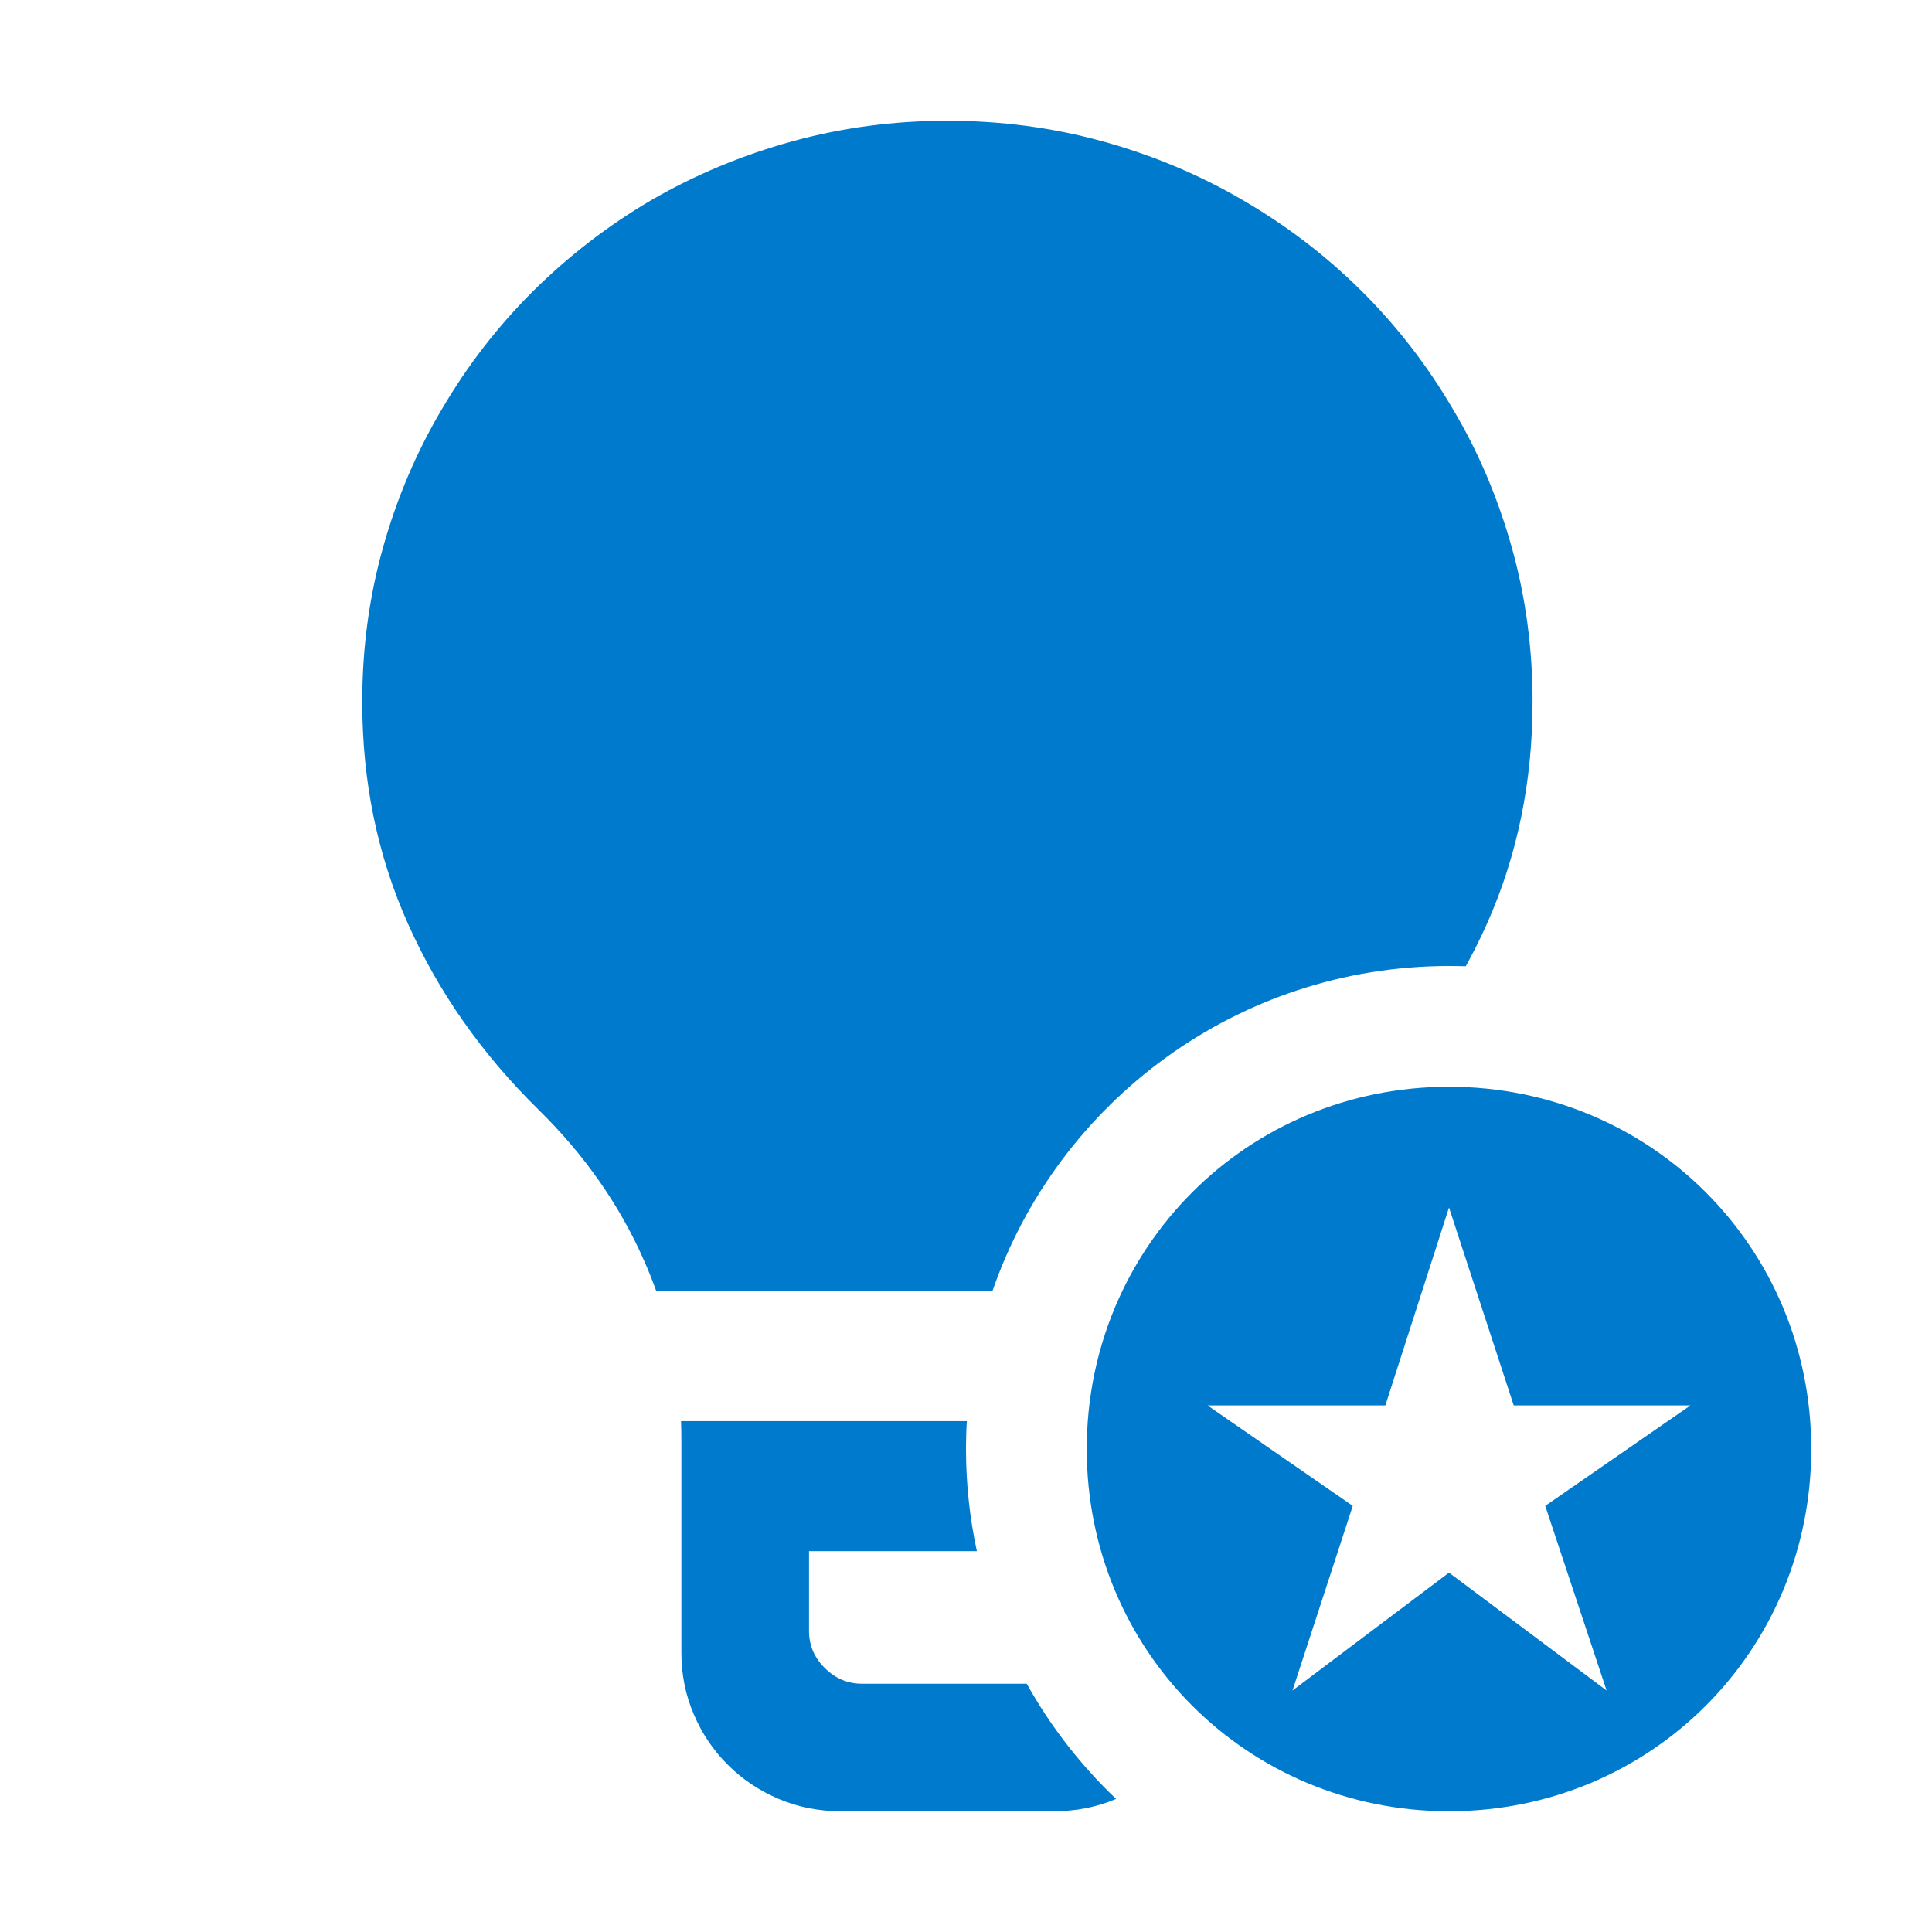
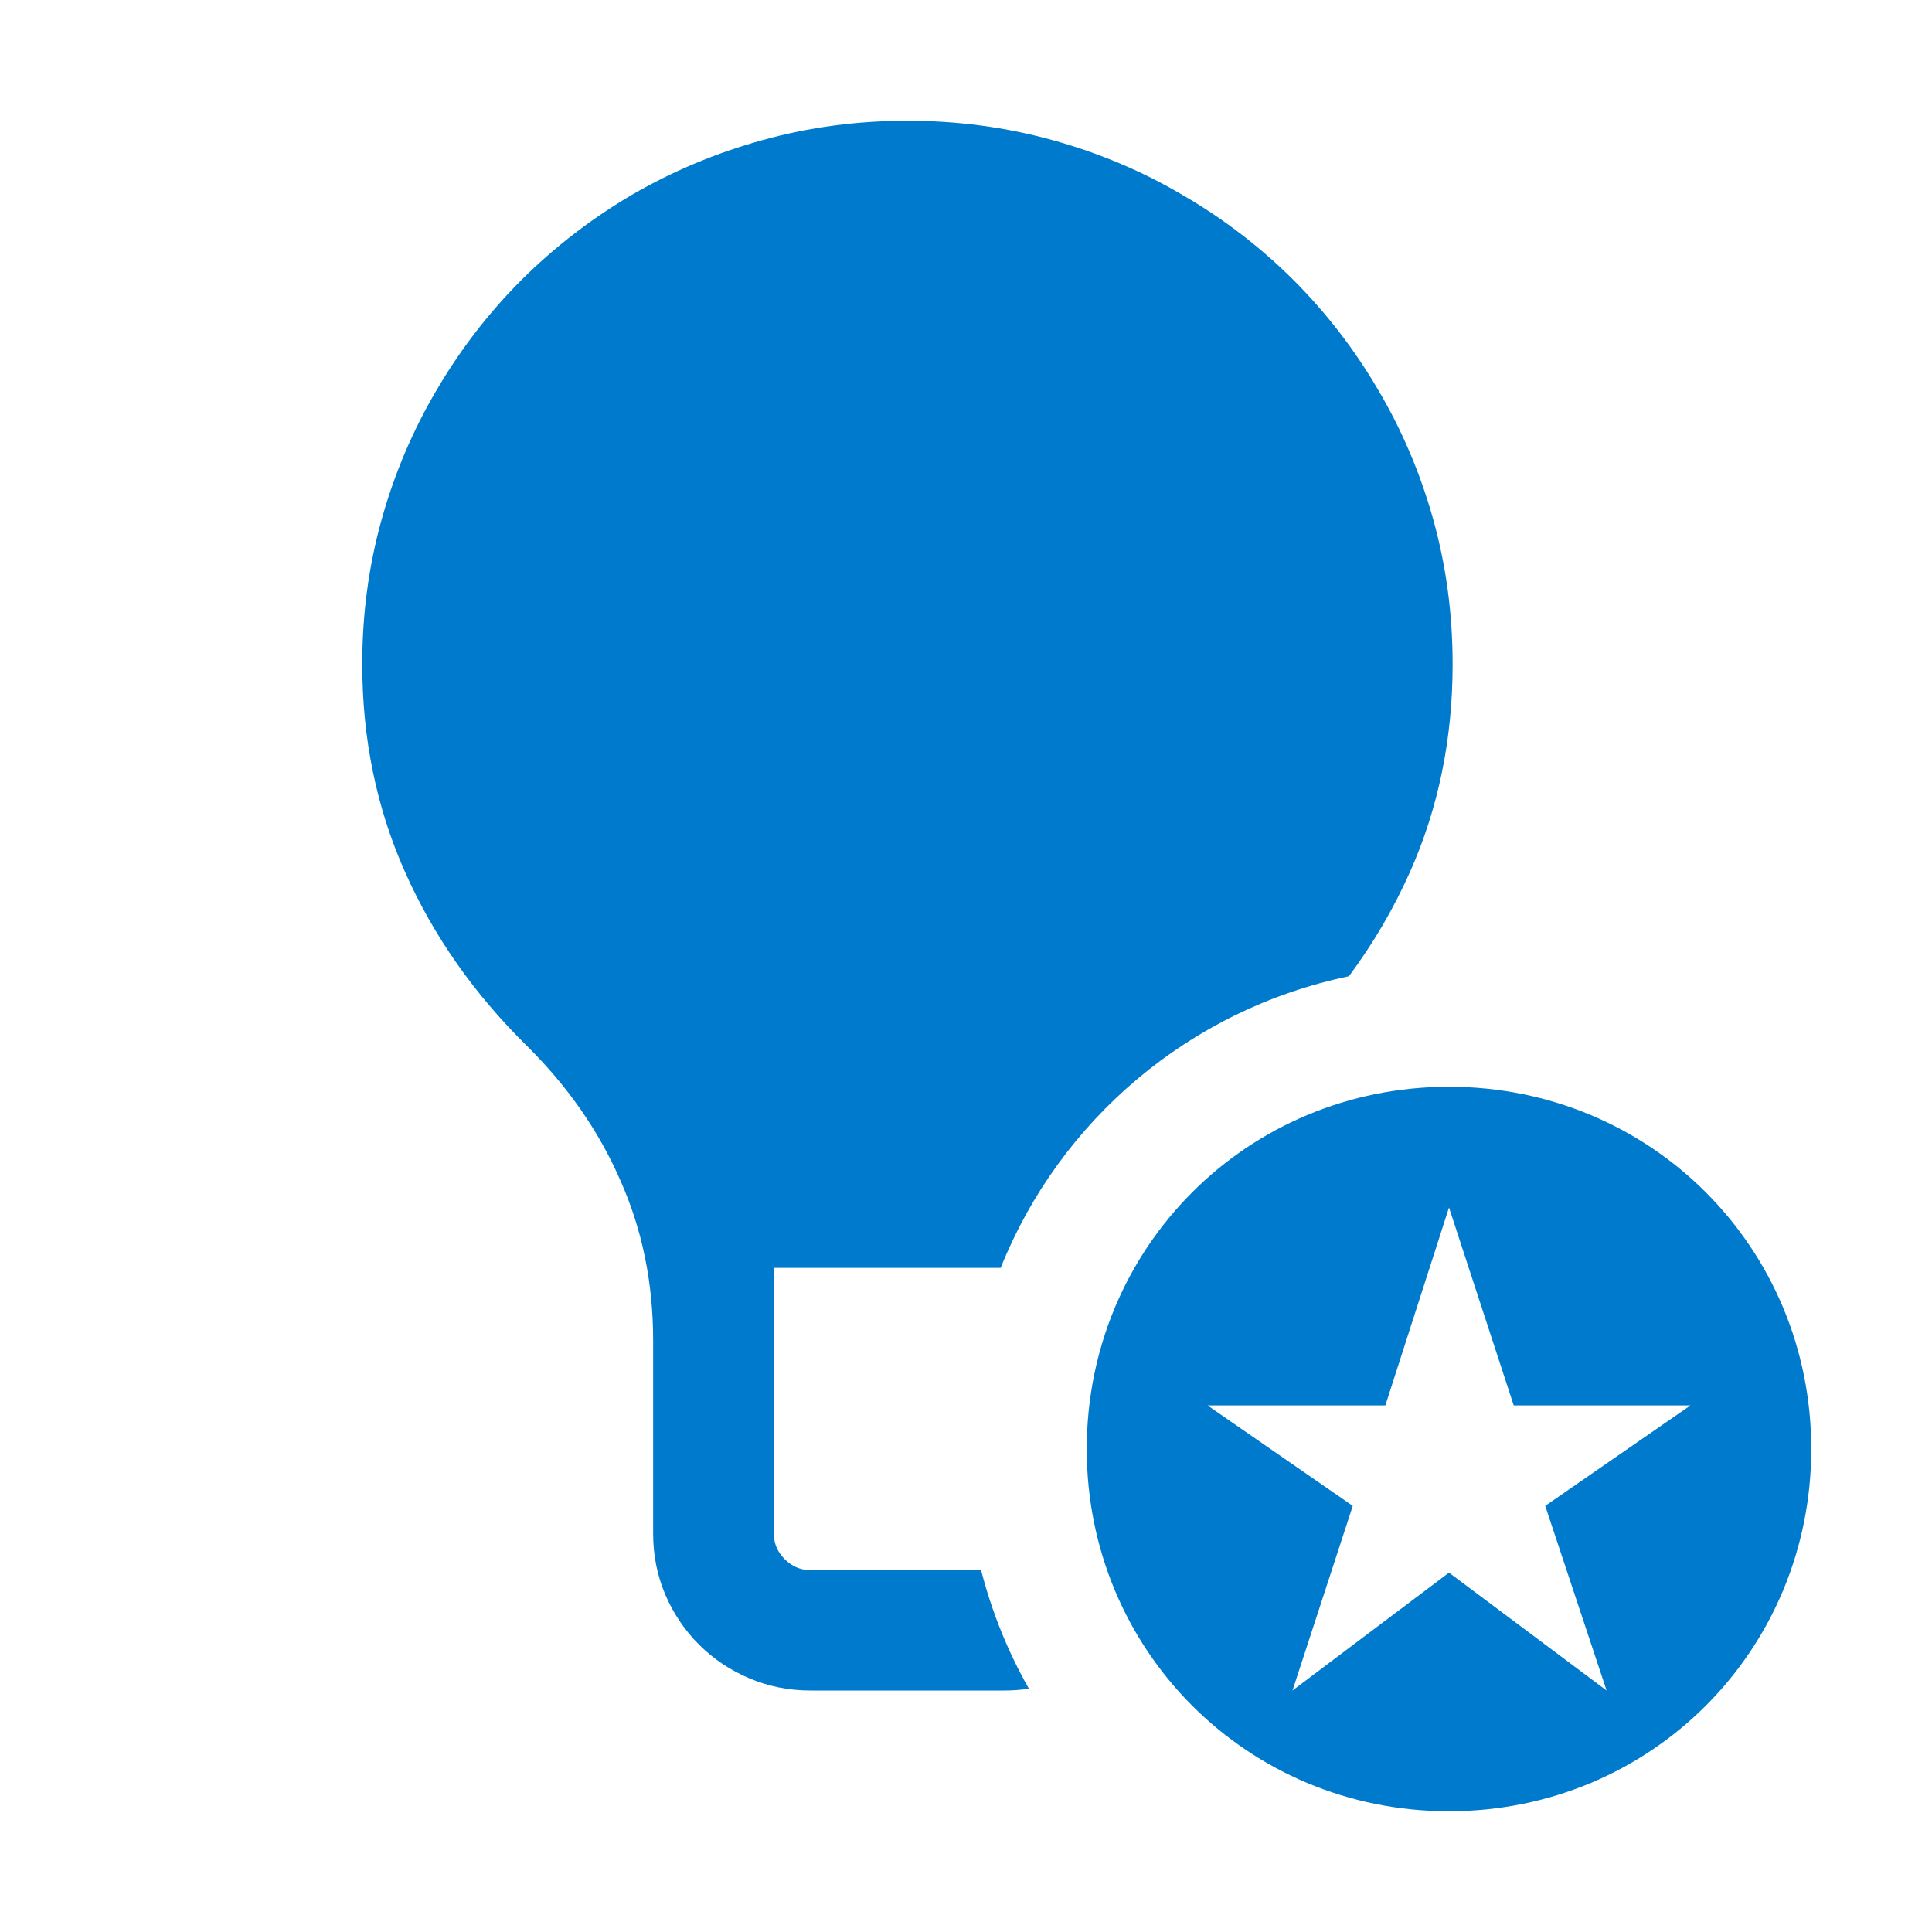
<svg xmlns="http://www.w3.org/2000/svg" width="16" height="16" viewBox="0 0 16 16" fill="none">
-   <path fill-rule="evenodd" clip-rule="evenodd" d="M7.846 1C8.291 1 8.72 1.057 9.133 1.171C9.546 1.285 9.932 1.447 10.29 1.656C10.652 1.866 10.981 2.117 11.274 2.408C11.568 2.7 11.82 3.026 12.031 3.386C12.243 3.741 12.405 4.124 12.52 4.534C12.635 4.944 12.692 5.37 12.692 5.812C12.692 6.473 12.566 7.086 12.314 7.651C12.26 7.771 12.202 7.888 12.139 8.002C12.093 8.001 12.047 8 12 8C10.249 8 8.76 9.125 8.219 10.692H5.435C5.404 10.607 5.371 10.523 5.334 10.44C5.132 9.98 4.84 9.563 4.459 9.189C3.991 8.729 3.631 8.216 3.379 7.651C3.126 7.086 3 6.473 3 5.812C3 5.37 3.057 4.944 3.172 4.534C3.287 4.124 3.45 3.741 3.661 3.386C3.872 3.026 4.124 2.7 4.418 2.408C4.712 2.117 5.038 1.866 5.396 1.656C5.758 1.447 6.146 1.285 6.559 1.171C6.972 1.057 7.401 1 7.846 1ZM8.007 11.769H5.64C5.642 11.825 5.643 11.881 5.643 11.938V13.688C5.643 13.87 5.678 14.041 5.747 14.2C5.815 14.36 5.91 14.499 6.029 14.617C6.148 14.736 6.288 14.829 6.449 14.898C6.609 14.966 6.781 15 6.965 15H8.727C8.911 15 9.082 14.966 9.243 14.898C8.951 14.62 8.701 14.299 8.503 13.944H7.14C7.021 13.944 6.918 13.901 6.831 13.814C6.743 13.728 6.7 13.625 6.7 13.507V12.846H8.09C8.031 12.573 8 12.29 8 12C8 11.922 8.002 11.846 8.007 11.769Z" fill="#007ACC" />
  <path fill-rule="evenodd" clip-rule="evenodd" d="M12 9C10.33 9 9 10.33 9 12C9 13.67 10.33 15 12 15C13.67 15 15 13.67 15 12C15 10.33 13.67 9 12 9ZM11.203 12.471L10.704 14L12 13.024L13.305 14L12.797 12.471L14 11.639H12.536L12 10L11.473 11.639H10L11.203 12.471Z" fill="#007ACC" />
+   <path fill-rule="evenodd" clip-rule="evenodd" d="M11.171 8.085C9.851 8.359 8.777 9.277 8.287 10.5H6.409V12.701C6.409 12.782 6.437 12.851 6.499 12.913C6.561 12.974 6.63 13.003 6.712 13.003H8.125C8.214 13.351 8.348 13.681 8.521 13.985C8.455 13.995 8.387 14 8.318 14H6.712C6.532 14 6.362 13.966 6.203 13.898C6.046 13.831 5.908 13.739 5.79 13.621C5.672 13.504 5.579 13.366 5.511 13.209C5.443 13.05 5.409 12.881 5.409 12.701V11.101C5.409 10.622 5.318 10.18 5.136 9.772C4.957 9.363 4.698 8.992 4.36 8.658C3.925 8.229 3.589 7.75 3.354 7.221C3.118 6.691 3 6.117 3 5.5C3 5.087 3.053 4.688 3.16 4.304C3.267 3.921 3.419 3.563 3.616 3.23C3.813 2.894 4.048 2.589 4.321 2.316C4.595 2.044 4.899 1.81 5.232 1.614C5.57 1.418 5.931 1.266 6.316 1.16C6.701 1.053 7.101 1 7.515 1C7.929 1 8.329 1.053 8.715 1.16C9.099 1.266 9.458 1.417 9.792 1.614C10.129 1.809 10.435 2.044 10.709 2.316C10.982 2.589 11.218 2.894 11.414 3.23C11.611 3.563 11.763 3.921 11.87 4.304C11.977 4.688 12.03 5.087 12.03 5.5C12.03 6.117 11.913 6.691 11.677 7.221C11.541 7.526 11.373 7.813 11.171 8.085Z" fill="#007ACC" />
</svg>
